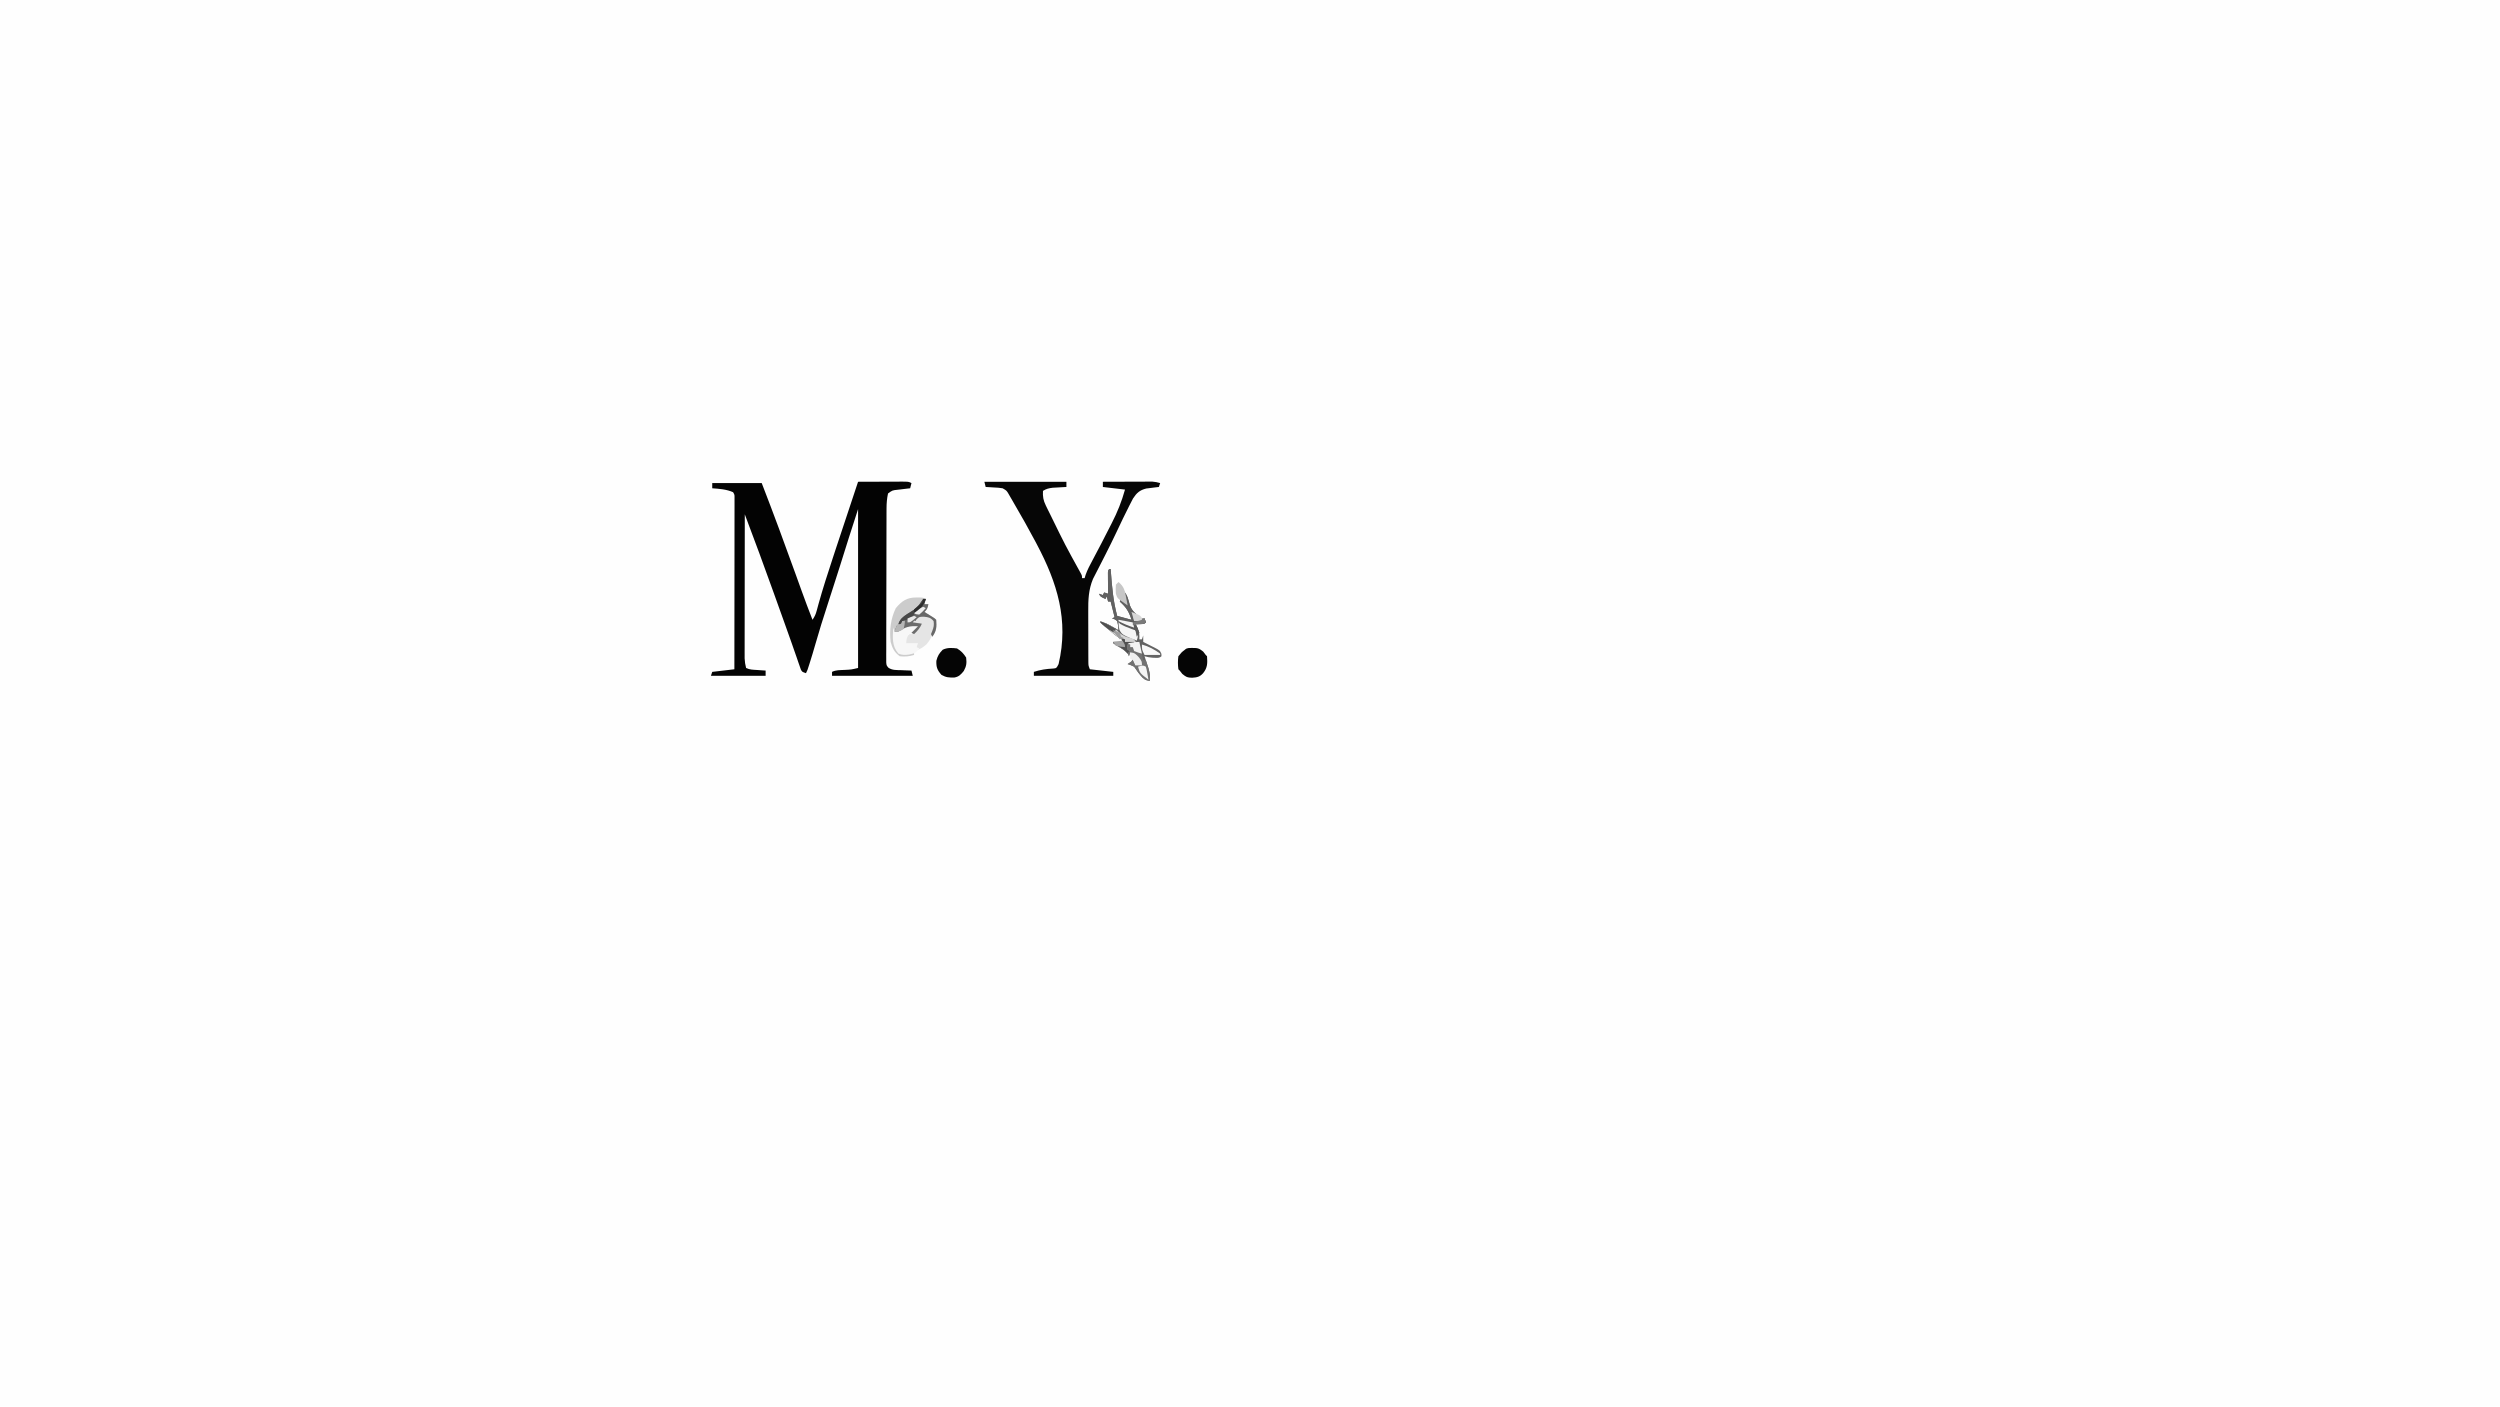
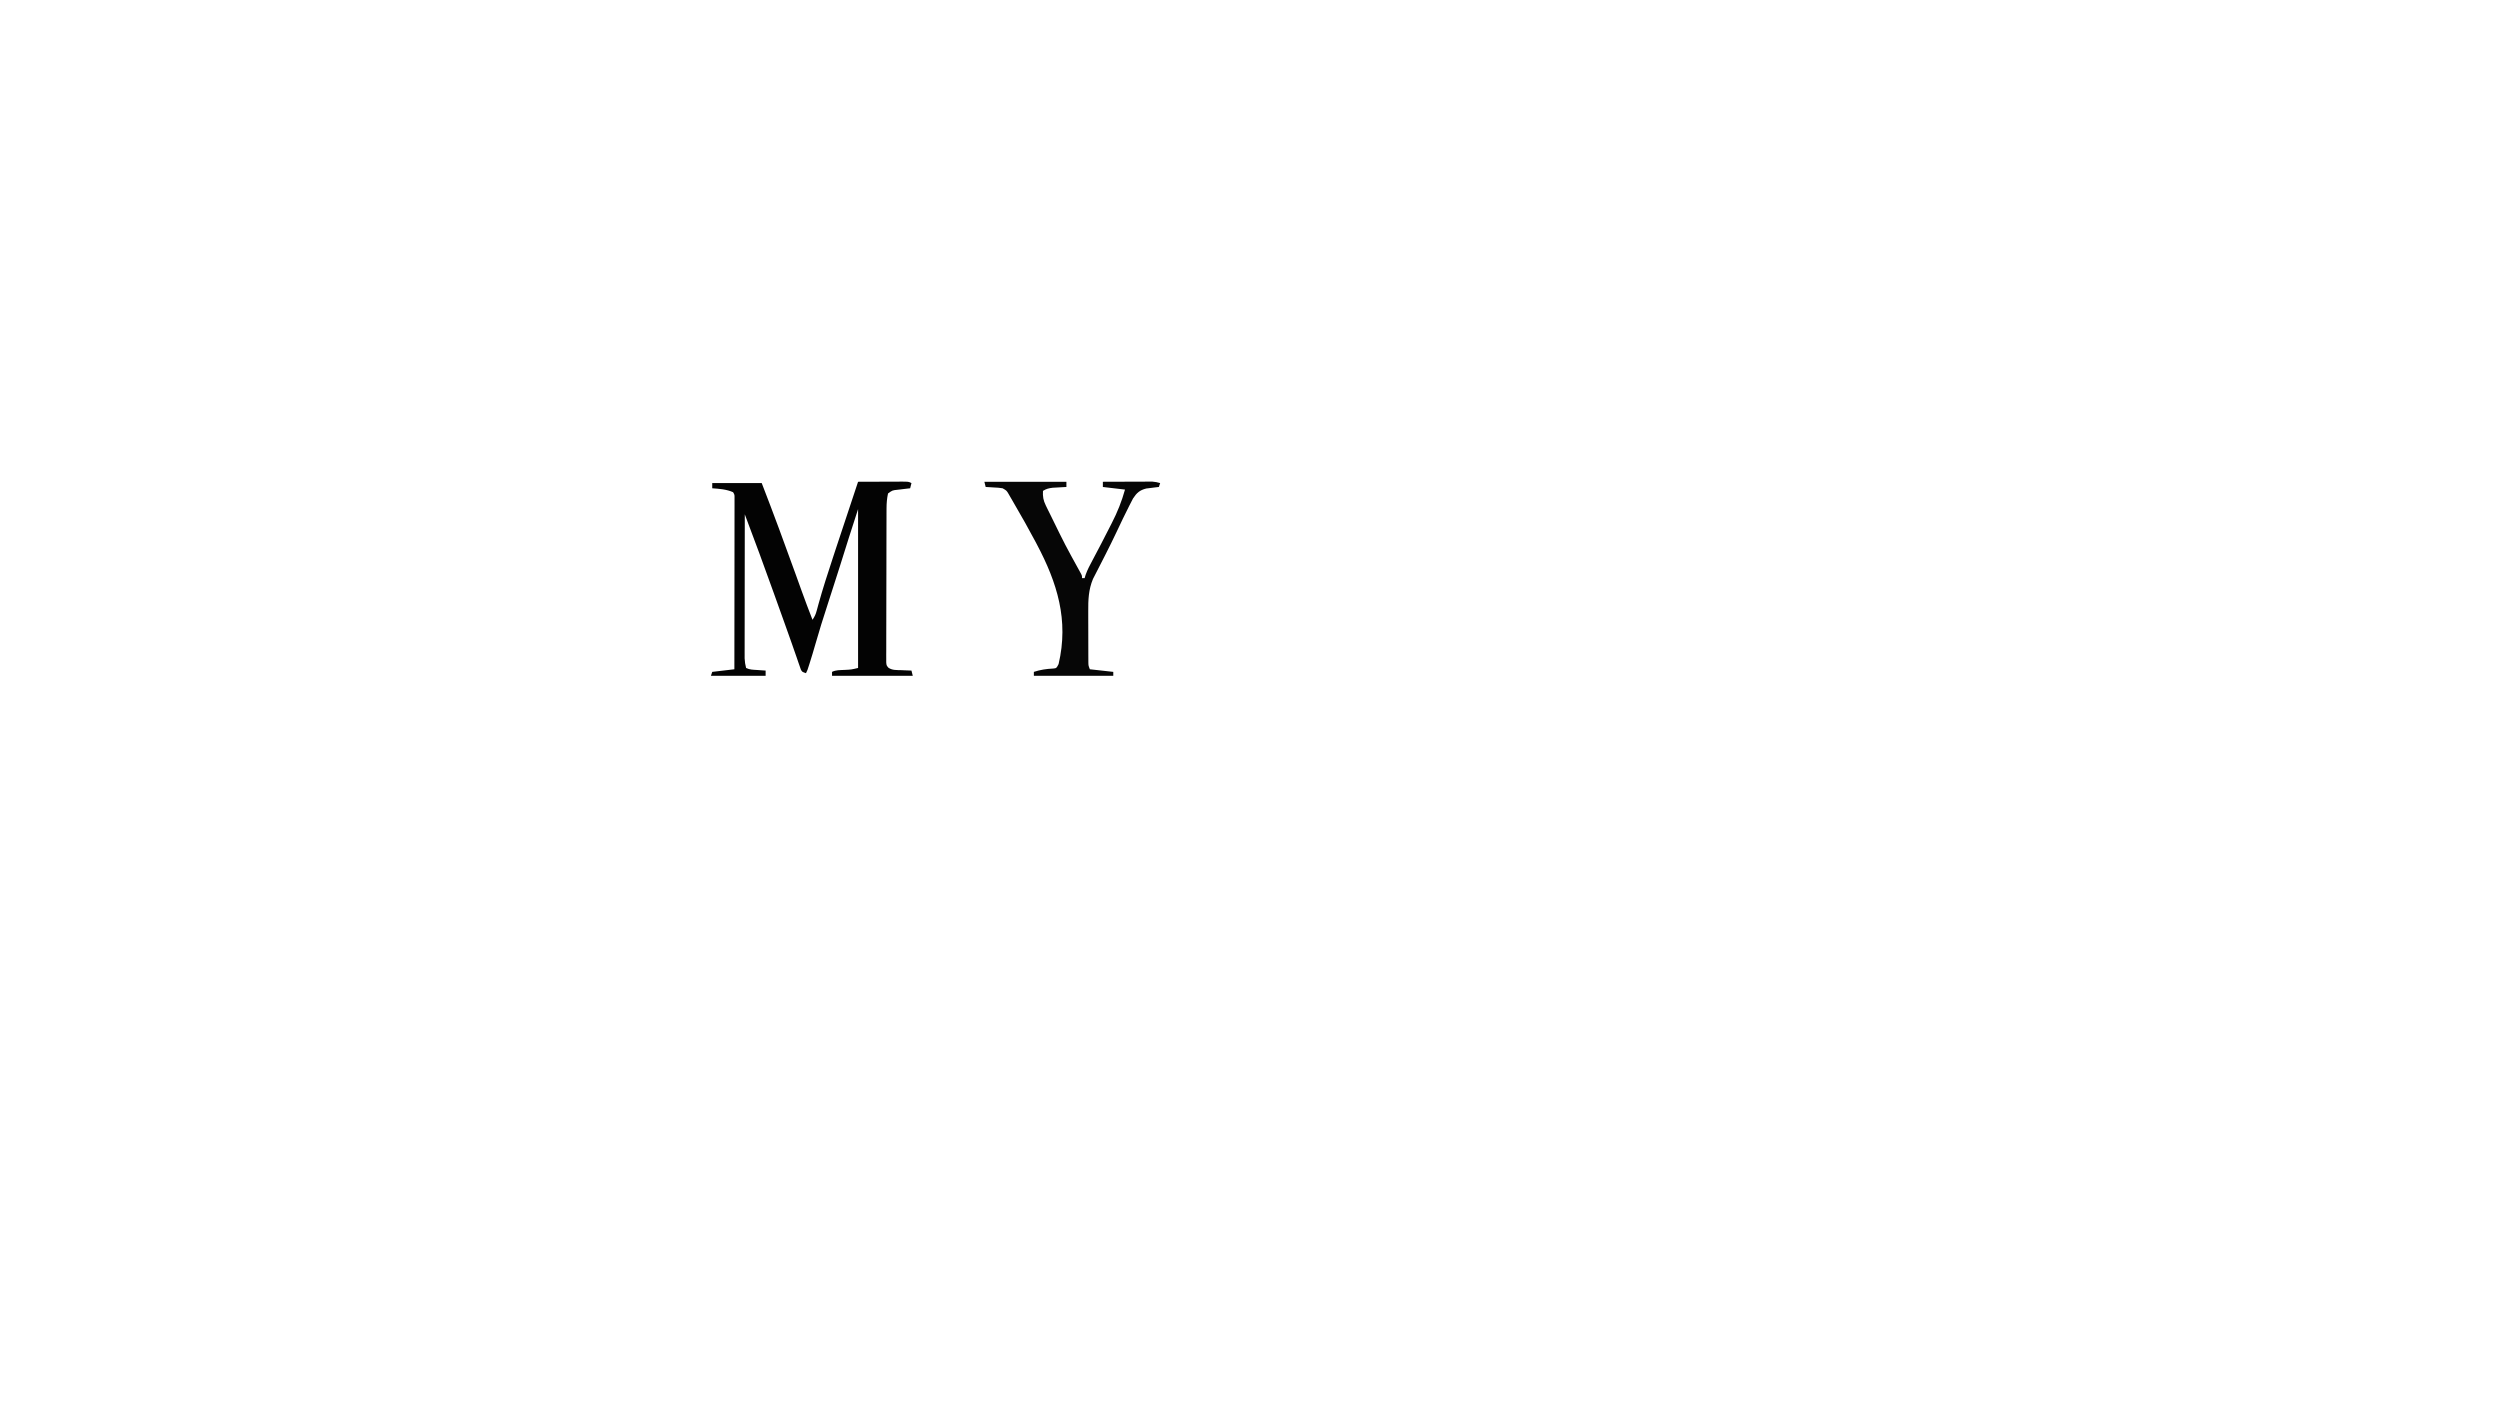
- <svg xmlns="http://www.w3.org/2000/svg" version="1.1" width="1920" height="1080">
-   <path d="M0 0 C633.6 0 1267.2 0 1920 0 C1920 356.4 1920 712.8 1920 1080 C1286.4 1080 652.8 1080 0 1080 C0 723.6 0 367.2 0 0 Z " fill="#FEFEFE" transform="translate(0,0)" />
+ <svg xmlns="http://www.w3.org/2000/svg" version="1.1" width="1920" height="1080" viewBox="0 0 1920 1080">
  <path d="M0 0 C5.518 -0.025 11.035 -0.043 16.553 -0.055 C18.431 -0.06 20.309 -0.067 22.187 -0.075 C24.882 -0.088 27.578 -0.093 30.273 -0.098 C31.116 -0.103 31.959 -0.108 32.827 -0.113 C38.772 -0.114 38.772 -0.114 41 1 C40.67 2.32 40.34 3.64 40 5 C38.94 5.121 37.881 5.242 36.789 5.367 C35.401 5.536 34.013 5.705 32.625 5.875 C31.926 5.954 31.228 6.032 30.508 6.113 C26.309 6.552 26.309 6.552 23 9 C22.147 12.851 21.872 16.55 21.86 20.485 C21.854 21.549 21.848 22.613 21.842 23.709 C21.841 24.861 21.84 26.013 21.839 27.2 C21.834 28.425 21.829 29.65 21.824 30.912 C21.812 34.259 21.804 37.606 21.8 40.953 C21.797 43.044 21.793 45.136 21.788 47.227 C21.775 53.774 21.765 60.321 21.761 66.867 C21.757 74.421 21.739 81.975 21.71 89.529 C21.689 95.374 21.678 101.219 21.677 107.064 C21.676 110.553 21.67 114.042 21.652 117.532 C21.633 121.417 21.637 125.303 21.644 129.188 C21.63 130.925 21.63 130.925 21.616 132.697 C21.621 133.753 21.627 134.809 21.633 135.896 C21.631 136.815 21.63 137.733 21.628 138.68 C21.829 141.044 21.829 141.044 23.286 142.787 C26.223 144.865 29.706 144.581 33.188 144.688 C33.937 144.722 34.687 144.756 35.459 144.791 C37.305 144.873 39.153 144.938 41 145 C41.33 146.32 41.66 147.64 42 149 C21.54 149 1.08 149 -20 149 C-20 148.01 -20 147.02 -20 146 C-17.007 144.503 -13.853 144.667 -10.562 144.5 C-5.206 144.244 -5.206 144.244 0 143 C0 102.74 0 62.48 0 21 C-7.099 42.969 -7.099 42.969 -14 65 C-15.243 68.907 -16.492 72.812 -17.75 76.715 C-18.448 78.887 -19.146 81.06 -19.844 83.232 C-20.922 86.587 -22.001 89.942 -23.082 93.296 C-28.371 109.687 -28.371 109.687 -33.221 126.211 C-34.302 130.081 -35.481 133.917 -36.688 137.75 C-36.9 138.433 -37.112 139.116 -37.33 139.82 C-38.873 144.746 -38.873 144.746 -40 147 C-43 146 -43 146 -43.987 144.092 C-44.277 143.251 -44.566 142.41 -44.864 141.543 C-45.202 140.582 -45.54 139.62 -45.888 138.63 C-46.248 137.567 -46.609 136.505 -46.98 135.41 C-47.785 133.107 -48.59 130.804 -49.396 128.5 C-49.82 127.276 -50.244 126.051 -50.681 124.79 C-52.668 119.061 -54.728 113.358 -56.78 107.653 C-57.983 104.308 -59.182 100.961 -60.381 97.615 C-60.869 96.253 -61.358 94.89 -61.846 93.528 C-62.819 90.814 -63.791 88.099 -64.762 85.385 C-71.988 65.185 -79.412 45.067 -87 25 C-87.023 39.647 -87.041 54.294 -87.052 68.941 C-87.057 75.742 -87.064 82.543 -87.075 89.344 C-87.086 95.906 -87.092 102.467 -87.095 109.029 C-87.097 111.534 -87.1 114.039 -87.106 116.544 C-87.113 120.049 -87.114 123.554 -87.114 127.059 C-87.117 128.098 -87.121 129.137 -87.124 130.207 C-87.123 131.164 -87.122 132.122 -87.12 133.109 C-87.122 134.352 -87.122 134.352 -87.123 135.62 C-86.99 138.189 -86.679 140.517 -86 143 C-83.167 144.416 -80.525 144.346 -77.375 144.562 C-76.186 144.646 -74.998 144.73 -73.773 144.816 C-72.858 144.877 -71.943 144.938 -71 145 C-71 146.32 -71 147.64 -71 149 C-84.86 149 -98.72 149 -113 149 C-112.67 148.01 -112.34 147.02 -112 146 C-103.585 145.01 -103.585 145.01 -95 144 C-94.977 126.563 -94.959 109.126 -94.948 91.689 C-94.943 83.594 -94.936 75.498 -94.925 67.402 C-94.915 60.347 -94.908 53.293 -94.906 46.239 C-94.905 42.502 -94.902 38.765 -94.894 35.028 C-94.886 30.861 -94.886 26.694 -94.886 22.528 C-94.883 21.282 -94.879 20.036 -94.876 18.753 C-94.877 17.622 -94.878 16.492 -94.88 15.328 C-94.879 14.341 -94.878 13.355 -94.877 12.339 C-94.845 9.977 -94.845 9.977 -96 8 C-101.158 5.751 -106.456 5.416 -112 5 C-112 3.68 -112 2.36 -112 1 C-99.46 1 -86.92 1 -74 1 C-64.985 24.244 -56.37 47.612 -47.928 71.068 C-47.256 72.934 -46.584 74.8 -45.911 76.667 C-45.085 78.962 -44.26 81.257 -43.436 83.553 C-40.728 91.076 -37.897 98.547 -35 106 C-33.248 103.372 -32.555 101.89 -31.762 98.948 C-31.538 98.133 -31.314 97.318 -31.082 96.479 C-30.842 95.594 -30.603 94.709 -30.355 93.797 C-27.022 81.83 -23.202 70.046 -19.312 58.25 C-18.609 56.107 -17.906 53.964 -17.203 51.821 C-11.526 34.528 -5.792 17.254 0 0 Z " fill="#030303" transform="translate(659,370)" />
  <path d="M0 0 C20.79 0 41.58 0 63 0 C63 1.32 63 2.64 63 4 C61.554 4.073 61.554 4.073 60.078 4.148 C58.815 4.223 57.552 4.298 56.25 4.375 C54.371 4.479 54.371 4.479 52.453 4.586 C49.39 4.953 47.58 5.397 45 7 C44.784 11.35 45.22 14.202 47.133 18.105 C47.838 19.562 47.838 19.562 48.557 21.047 C49.074 22.084 49.592 23.12 50.125 24.188 C50.655 25.27 51.186 26.353 51.732 27.468 C62.068 48.579 62.068 48.579 73.406 69.148 C75 72 75 72 75 74 C75.66 74 76.32 74 77 74 C77.244 73.175 77.487 72.35 77.738 71.5 C79.207 67.426 81.124 63.798 83.188 60 C87.5 51.906 91.733 43.774 95.876 35.592 C96.533 34.299 97.193 33.008 97.857 31.719 C102.196 23.293 105.457 15.137 108 6 C102.39 5.34 96.78 4.68 91 4 C91 2.68 91 1.36 91 0 C96.623 -0.025 102.247 -0.043 107.87 -0.055 C109.783 -0.06 111.696 -0.067 113.608 -0.075 C116.359 -0.088 119.109 -0.093 121.859 -0.098 C122.714 -0.103 123.568 -0.108 124.448 -0.113 C125.649 -0.113 125.649 -0.113 126.874 -0.114 C127.576 -0.116 128.277 -0.118 129 -0.12 C131.106 0.006 132.974 0.427 135 1 C134.67 1.99 134.34 2.98 134 4 C133.12 4.098 132.239 4.196 131.332 4.297 C130.171 4.446 129.009 4.596 127.812 4.75 C126.09 4.959 126.09 4.959 124.332 5.172 C119.313 6.419 116.934 8.556 114.148 12.863 C113.563 14.002 112.978 15.14 112.375 16.312 C111.871 17.286 111.871 17.286 111.358 18.279 C107.955 24.929 104.766 31.686 101.58 38.441 C98.815 44.283 95.968 50.075 93.031 55.832 C92.692 56.499 92.353 57.167 92.004 57.854 C89.268 63.237 89.268 63.237 87.933 65.814 C86.976 67.66 86.032 69.513 85.09 71.367 C84.542 72.431 83.994 73.494 83.429 74.589 C79.971 82.841 79.713 90.718 79.77 99.586 C79.77 100.765 79.77 101.943 79.771 103.158 C79.774 105.634 79.782 108.11 79.794 110.585 C79.813 114.384 79.815 118.182 79.814 121.98 C79.819 124.391 79.825 126.801 79.832 129.211 C79.833 130.348 79.834 131.486 79.835 132.658 C79.842 133.71 79.848 134.761 79.855 135.845 C79.859 136.771 79.862 137.696 79.866 138.65 C79.906 141.154 79.906 141.154 81 144 C86.94 144.66 92.88 145.32 99 146 C99 146.99 99 147.98 99 149 C78.87 149 58.74 149 38 149 C38 148.01 38 147.02 38 146 C43.016 144.364 47.59 143.692 52.863 143.441 C55.387 143.181 55.387 143.181 57 140 C64.951 106.264 55.914 77.564 40.375 48.188 C39.981 47.442 39.587 46.696 39.18 45.927 C33.996 36.162 28.589 26.539 23 17 C22.43 16.006 21.86 15.011 21.273 13.987 C20.749 13.085 20.226 12.184 19.686 11.255 C19.236 10.476 18.787 9.696 18.323 8.894 C16.976 6.721 16.976 6.721 14 5 C10.802 4.54 10.802 4.54 7.312 4.375 C6.133 4.3 4.954 4.225 3.738 4.148 C2.835 4.099 1.931 4.05 1 4 C0.67 2.68 0.34 1.36 0 0 Z " fill="#060606" transform="translate(756,370)" />
-   <path d="M0 0 C0.33 0 0.66 0 1 0 C1.045 0.629 1.09 1.257 1.136 1.905 C1.991 13.542 2.934 24.711 6 36 C9.63 36.99 13.26 37.98 17 39 C15.042 32.69 12.938 29.39 8 25 C8.33 24.34 8.66 23.68 9 23 C10.32 23.99 11.64 24.98 13 26 C12.34 23.03 11.68 20.06 11 17 C14.066 20.066 14.606 23.953 15.805 28.055 C17.077 31.191 18.464 32.804 21 35 C20.01 35 19.02 35 18 35 C18.33 36.65 18.66 38.3 19 40 C23.13 39.433 23.13 39.433 27 38 C27.33 38.99 27.66 39.98 28 41 C27 42 27 42 23.438 42.062 C22.303 42.042 21.169 42.021 20 42 C20.495 43.052 20.99 44.104 21.5 45.188 C22.828 48.255 23.307 50.621 23 54 C23.66 54 24.32 54 25 54 C25.33 53.01 25.66 52.02 26 51 C26 52.65 26 54.3 26 56 C26.927 56.459 27.854 56.918 28.809 57.391 C30.019 58.01 31.228 58.63 32.438 59.25 C33.049 59.55 33.661 59.851 34.291 60.16 C38.77 62.486 38.77 62.486 39.973 65.172 C39.982 65.775 39.991 66.378 40 67 C38.138 68.862 35.575 68.124 33.105 68.133 C30.96 67.998 29.064 67.584 27 67 C27.289 67.869 27.578 68.738 27.875 69.633 C28.246 70.785 28.617 71.938 29 73.125 C29.371 74.262 29.742 75.399 30.125 76.57 C30.969 79.879 31.165 82.605 31 86 C27.495 85.439 26.084 84.366 23.875 81.625 C23.377 81.019 22.88 80.413 22.367 79.789 C21.182 78.239 20.082 76.624 19 75 C16.448 73.795 16.448 73.795 14 73 C15.485 72.01 15.485 72.01 17 71 C17.33 70.34 17.66 69.68 18 69 C18.66 70.65 19.32 72.3 20 74 C21.65 74 23.3 74 25 74 C22.56 69.211 21.025 66.373 16 64 C15.67 64.99 15.34 65.98 15 67 C14.764 66.394 14.528 65.788 14.285 65.164 C12.69 62.478 11.212 61.755 8.438 60.375 C4.097 58.194 4.097 58.194 3 56 C5.31 56 7.62 56 10 56 C10 55.34 10 54.68 10 54 C9.479 53.786 8.958 53.572 8.422 53.352 C5 51.442 2.204 48.933 -0.75 46.375 C-1.352 45.859 -1.954 45.344 -2.574 44.812 C-4.053 43.545 -5.527 42.273 -7 41 C-3.278 41 -1.536 42.18 1.688 44 C2.681 44.557 3.675 45.114 4.699 45.688 C5.458 46.121 6.218 46.554 7 47 C6.819 43.562 6.819 43.562 6 40 C4.064 38.487 4.064 38.487 2 38 C2.99 37.505 2.99 37.505 4 37 C3.01 33.04 2.02 29.08 1 25 C0.34 25 -0.32 25 -1 25 C-1.33 23.68 -1.66 22.36 -2 21 C-2.33 21.66 -2.66 22.32 -3 23 C-6.875 21.25 -6.875 21.25 -8 19 C-7.01 19.33 -6.02 19.66 -5 20 C-4.67 19.34 -4.34 18.68 -4 18 C-3.01 18.33 -2.02 18.66 -1 19 C-1.012 17.712 -1.023 16.424 -1.035 15.098 C-1.045 13.419 -1.054 11.741 -1.062 10.062 C-1.071 9.212 -1.079 8.362 -1.088 7.486 C-1.091 6.677 -1.094 5.869 -1.098 5.035 C-1.103 4.286 -1.108 3.537 -1.114 2.766 C-1 1 -1 1 0 0 Z " fill="#636363" transform="translate(852,437)" />
-   <path d="M0 0 C0.98 -0.003 1.959 -0.005 2.969 -0.008 C5.5 0.125 5.5 0.125 7.5 1.125 C7.17 2.445 6.84 3.765 6.5 5.125 C7.49 5.125 8.48 5.125 9.5 5.125 C8.927 7.992 8.639 8.986 6.5 11.125 C7.066 11.474 7.632 11.824 8.215 12.184 C8.948 12.639 9.682 13.094 10.438 13.562 C11.168 14.015 11.899 14.467 12.652 14.934 C14.5 16.125 14.5 16.125 15.5 17.125 C15.86 22.527 15.859 25.646 12.5 30.125 C12.17 29.465 11.84 28.805 11.5 28.125 C11.964 26.98 11.964 26.98 12.438 25.812 C13.577 22.93 13.983 21.185 13.5 18.125 C11.109 15.352 9.6 15.136 5.938 14.75 C2.55 14.816 2.55 14.816 0.562 16.625 C0.037 17.367 0.037 17.367 -0.5 18.125 C1.15 18.785 2.8 19.445 4.5 20.125 C3.057 23.491 1.167 25.635 -1.5 28.125 C-2.16 27.795 -2.82 27.465 -3.5 27.125 C-1.85 25.475 -0.2 23.825 1.5 22.125 C-5.055 21.665 -7.973 22.657 -13.5 26.125 C-14.49 26.125 -15.48 26.125 -16.5 26.125 C-17.042 34.62 -17.042 34.62 -13.5 42.125 C-9.288 43.529 -5.79 43.044 -1.5 42.125 C-1.5 42.785 -1.5 43.445 -1.5 44.125 C-5.23 45.319 -8.608 45.535 -12.5 45.125 C-16.694 41.956 -18.121 39.1 -19.5 34.125 C-20.514 25.152 -19.481 16.285 -15.5 8.125 C-10.972 2.773 -7.017 -0.018 0 0 Z " fill="#CCCCCC" transform="translate(703.5,458.875)" />
-   <path d="M0 0 C0.33 0 0.66 0 1 0 C1.045 0.629 1.09 1.257 1.136 1.905 C1.991 13.542 2.934 24.711 6 36 C9.63 36.99 13.26 37.98 17 39 C15.042 32.69 12.938 29.39 8 25 C8.33 24.34 8.66 23.68 9 23 C10.32 23.99 11.64 24.98 13 26 C12.34 23.03 11.68 20.06 11 17 C14.066 20.066 14.606 23.953 15.805 28.055 C17.077 31.191 18.464 32.804 21 35 C20.01 35 19.02 35 18 35 C18.33 36.65 18.66 38.3 19 40 C23.13 39.433 23.13 39.433 27 38 C27.33 38.99 27.66 39.98 28 41 C27 42 27 42 23.438 42.062 C22.303 42.042 21.169 42.021 20 42 C20.536 43.093 21.073 44.186 21.625 45.312 C22.306 47.138 22.306 47.138 23 49 C22.34 49.99 21.68 50.98 21 52 C20.505 49.525 20.505 49.525 20 47 C19.134 46.732 18.267 46.464 17.375 46.188 C14.082 45.029 11.089 43.618 8 42 C8.495 45.699 8.495 45.699 10 49 C12.25 50.323 14.43 51.165 16.906 51.98 C19.476 53.232 20.002 54.379 21 57 C17.535 57.495 17.535 57.495 14 58 C14 59.32 14 60.64 14 62 C14.66 62.33 15.32 62.66 16 63 C15.01 63.99 15.01 63.99 14 65 C13.591 64.559 13.183 64.118 12.762 63.664 C10.895 61.901 9.018 60.684 6.812 59.375 C5.526 58.61 4.249 57.825 3 57 C3 56.67 3 56.34 3 56 C5.31 56 7.62 56 10 56 C10 55.34 10 54.68 10 54 C9.479 53.786 8.958 53.572 8.422 53.352 C5 51.442 2.204 48.933 -0.75 46.375 C-1.352 45.859 -1.954 45.344 -2.574 44.812 C-4.053 43.545 -5.527 42.273 -7 41 C-3.278 41 -1.536 42.18 1.688 44 C2.681 44.557 3.675 45.114 4.699 45.688 C5.458 46.121 6.218 46.554 7 47 C6.819 43.562 6.819 43.562 6 40 C4.064 38.487 4.064 38.487 2 38 C2.99 37.505 2.99 37.505 4 37 C3.01 33.04 2.02 29.08 1 25 C0.34 25 -0.32 25 -1 25 C-1.33 23.68 -1.66 22.36 -2 21 C-2.33 21.66 -2.66 22.32 -3 23 C-6.875 21.25 -6.875 21.25 -8 19 C-7.01 19.33 -6.02 19.66 -5 20 C-4.67 19.34 -4.34 18.68 -4 18 C-3.01 18.33 -2.02 18.66 -1 19 C-1.012 17.712 -1.023 16.424 -1.035 15.098 C-1.045 13.419 -1.054 11.741 -1.062 10.062 C-1.071 9.212 -1.079 8.362 -1.088 7.486 C-1.091 6.677 -1.094 5.869 -1.098 5.035 C-1.103 4.286 -1.108 3.537 -1.114 2.766 C-1 1 -1 1 0 0 Z " fill="#616161" transform="translate(852,437)" />
-   <path d="M0 0 C3.336 2.058 4.826 3.739 7 7 C7.487 11.301 7.282 13.484 5.188 17.312 C2.999 20.002 1.428 21.77 -2.086 22.336 C-6.071 22.404 -8.414 22.336 -11.938 20.312 C-15.194 16.661 -16.051 14.418 -15.875 9.5 C-14.921 5.683 -13.718 3.801 -11 1 C-7.54 -0.73 -3.783 -0.484 0 0 Z " fill="#050505" transform="translate(735,498)" />
-   <path d="M0 0 C4.102 0.018 4.959 0.143 8.312 2.812 C8.952 3.658 9.591 4.504 10.25 5.375 C10.58 5.705 10.91 6.035 11.25 6.375 C11.605 11.703 11.711 15.049 8.25 19.375 C5.706 22.212 3.494 22.649 -0.188 22.875 C-3.973 22.769 -4.636 22.468 -7.75 19.938 C-8.41 19.092 -9.07 18.246 -9.75 17.375 C-10.08 17.045 -10.41 16.715 -10.75 16.375 C-11.188 12.993 -11.237 9.752 -10.75 6.375 C-8.312 3.312 -8.312 3.312 -5.75 1.375 C-4.108 -0.267 -2.258 0.087 0 0 Z " fill="#050505" transform="translate(915.75,497.625)" />
-   <path d="M0 0 C4.14 0.665 5.869 1.274 8.5 4.562 C8.5 11.378 6.583 17.159 2.062 22.375 C-0.119 24.237 -1.8 25.631 -4.5 26.562 C-5.16 26.233 -5.82 25.902 -6.5 25.562 C-6.5 24.573 -6.5 23.582 -6.5 22.562 C-8.81 22.562 -11.12 22.562 -13.5 22.562 C-14.188 20.812 -14.188 20.812 -14.5 18.562 C-13.049 15.821 -12.052 14.766 -9.125 13.688 C-5.418 12.099 -3.928 9.753 -1.5 6.562 C-3.81 6.232 -6.12 5.902 -8.5 5.562 C-5.752 2.232 -4.338 0.697 0 0 Z " fill="#E5E5E5" transform="translate(709.5,472.4375)" />
-   <path d="M0 0 C1.236 0.017 1.236 0.017 2.496 0.035 C3.322 0.044 4.149 0.053 5 0.062 C5.638 0.074 6.276 0.086 6.934 0.098 C5.982 1.27 5.022 2.436 4.059 3.598 C3.258 4.572 3.258 4.572 2.441 5.566 C1.944 6.072 1.446 6.577 0.934 7.098 C0.274 7.098 -0.386 7.098 -1.066 7.098 C-2.527 9.745 -3.066 10.992 -3.066 14.098 C-0.096 14.098 2.874 14.098 5.934 14.098 C5.604 15.088 5.274 16.078 4.934 17.098 C5.594 17.428 6.254 17.758 6.934 18.098 C4.599 21.6 3.049 21.959 -0.973 22.797 C-4.095 23.245 -6.099 23.244 -9.066 22.098 C-14.235 16.113 -13.477 9.682 -13.066 2.098 C-12.736 3.088 -12.406 4.078 -12.066 5.098 C-10.586 4.455 -9.107 3.808 -7.629 3.16 C-6.805 2.801 -5.981 2.441 -5.133 2.07 C-0.816 0.039 -0.816 0.039 0 0 Z " fill="#F7F7F7" transform="translate(699.0664,479.9023)" />
-   <path d="M0 0 C0.133 0.675 0.266 1.351 0.402 2.047 C0.579 2.939 0.756 3.831 0.938 4.75 C1.112 5.632 1.286 6.513 1.465 7.422 C1.924 9.632 2.433 11.815 3 14 C3.66 14 4.32 14 5 14 C8.444 24.374 8.444 24.374 8 30 C4.495 29.439 3.084 28.366 0.875 25.625 C0.377 25.019 -0.12 24.413 -0.633 23.789 C-1.818 22.239 -2.918 20.624 -4 19 C-6.552 17.795 -6.552 17.795 -9 17 C-8.01 16.34 -7.02 15.68 -6 15 C-5.67 14.34 -5.34 13.68 -5 13 C-4.34 14.65 -3.68 16.3 -3 18 C-1.35 18 0.3 18 2 18 C-0.44 13.211 -1.975 10.373 -7 8 C-7.33 8.99 -7.66 9.98 -8 11 C-8.144 10.258 -8.289 9.515 -8.438 8.75 C-8.781 7.072 -9.167 5.401 -9.625 3.75 C-9.749 3.172 -9.873 2.595 -10 2 C-7.759 -0.241 -3.065 0 0 0 Z " fill="#727272" transform="translate(875,493)" />
-   <path d="M0 0 C0.66 0 1.32 0 2 0 C1.67 1.32 1.34 2.64 1 4 C1.99 4 2.98 4 4 4 C3.427 6.867 3.139 7.861 1 10 C1.566 10.349 2.132 10.699 2.715 11.059 C3.448 11.514 4.182 11.969 4.938 12.438 C5.668 12.89 6.399 13.342 7.152 13.809 C9 15 9 15 10 16 C10.36 21.402 10.359 24.521 7 29 C6.67 28.34 6.34 27.68 6 27 C6.464 25.855 6.464 25.855 6.938 24.688 C8.077 21.805 8.483 20.06 8 17 C5.609 14.227 4.1 14.011 0.438 13.625 C-2.95 13.691 -2.95 13.691 -4.938 15.5 C-5.288 15.995 -5.639 16.49 -6 17 C-6.66 16.67 -7.32 16.34 -8 16 C-7.67 15.34 -7.34 14.68 -7 14 C-8.484 14.423 -9.962 14.864 -11.438 15.312 C-12.261 15.556 -13.085 15.8 -13.934 16.051 C-14.616 16.364 -15.297 16.677 -16 17 C-16.33 17.99 -16.66 18.98 -17 20 C-17.66 19.67 -18.32 19.34 -19 19 C-17.525 15.255 -15.579 13.746 -12.25 11.562 C-4.707 6.978 -4.707 6.978 0 0 Z " fill="#686868" transform="translate(709,460)" />
-   <path d="M0 0 C5.471 1.989 10.405 4.279 14.375 8.562 C17.461 11.428 20 12.188 24.012 13.227 C26 14 26 14 28 17 C25.69 17.33 23.38 17.66 21 18 C21 19.32 21 20.64 21 22 C21.66 22.33 22.32 22.66 23 23 C22.34 23.66 21.68 24.32 21 25 C20.591 24.559 20.183 24.118 19.762 23.664 C17.895 21.901 16.018 20.684 13.812 19.375 C12.526 18.61 11.249 17.825 10 17 C10 16.67 10 16.34 10 16 C12.31 16 14.62 16 17 16 C17 15.34 17 14.68 17 14 C16.479 13.785 15.958 13.569 15.422 13.348 C12.01 11.449 9.205 8.974 6.25 6.438 C5.648 5.93 5.046 5.423 4.426 4.9 C2.929 3.626 1.461 2.316 0 1 C0 0.67 0 0.34 0 0 Z " fill="#D4D4D4" transform="translate(845,477)" />
-   <path d="M0 0 C0.66 0.33 1.32 0.66 2 1 C1.01 2.32 0.02 3.64 -1 5 C1.31 5.33 3.62 5.66 6 6 C4.557 9.366 2.667 11.51 0 14 C-0.66 13.67 -1.32 13.34 -2 13 C-0.35 11.35 1.3 9.7 3 8 C-3.555 7.54 -6.473 8.532 -12 12 C-12.99 12 -13.98 12 -15 12 C-14.188 9.562 -14.188 9.562 -13 7 C-12.01 6.67 -11.02 6.34 -10 6 C-9.588 5.546 -9.175 5.093 -8.75 4.625 C-6.157 2.217 -3.296 1.198 0 0 Z " fill="#6C6C6C" transform="translate(702,473)" />
-   <path d="M0 0 C2.134 0.875 4.257 1.775 6.375 2.688 C7.558 3.186 8.742 3.685 9.961 4.199 C13 6 13 6 14.477 8.52 C15 11 15 11 14 14 C2.856 9.501 2.856 9.501 0.758 5.82 C0.25 3.625 0.25 3.625 0 0 Z " fill="#F5F5F5" transform="translate(859,478)" />
-   <path d="M0 0 C0.33 0.99 0.66 1.98 1 3 C0 4 0 4 -3.562 4.062 C-4.697 4.042 -5.831 4.021 -7 4 C-6.464 5.093 -5.928 6.186 -5.375 7.312 C-4.921 8.529 -4.468 9.746 -4 11 C-4.99 12.485 -4.99 12.485 -6 14 C-6.33 12.35 -6.66 10.7 -7 9 C-7.866 8.732 -8.732 8.464 -9.625 8.188 C-12.95 7.018 -15.952 5.772 -19 4 C-19.33 3.01 -19.66 2.02 -20 1 C-19.036 1.095 -18.072 1.191 -17.078 1.289 C-15.815 1.4 -14.552 1.511 -13.25 1.625 C-11.997 1.741 -10.744 1.857 -9.453 1.977 C-5.695 2.002 -3.453 0 0 0 Z " fill="#5B5B5B" transform="translate(879,475)" />
-   <path d="M0 0 C4.047 3.311 4.812 6.184 5.75 11.25 C5.992 12.513 6.235 13.777 6.484 15.078 C6.74 16.524 6.74 16.524 7 18 C5.681 17.072 4.37 16.132 3.062 15.188 C2.332 14.665 1.601 14.143 0.848 13.605 C-1 12 -1 12 -2 9 C-2.188 5.438 -2.188 5.438 -2 2 C-1.34 1.34 -0.68 0.68 0 0 Z " fill="#C6C6C6" transform="translate(859,447)" />
-   <path d="M0 0 C5.235 1.44 9.63 3.817 14 7 C14 7.33 14 7.66 14 8 C10.04 8 6.08 8 2 8 C0 4 0 4 0 0 Z " fill="#F9F9F9" transform="translate(877,495)" />
-   <path d="M0 0 C0.99 0.33 1.98 0.66 3 1 C3 1.66 3 2.32 3 3 C5.31 3 7.62 3 10 3 C10 3.33 10 3.66 10 4 C8.35 4.33 6.7 4.66 5 5 C5 6.32 5 7.64 5 9 C5.66 9.33 6.32 9.66 7 10 C6.34 10.66 5.68 11.32 5 12 C4.591 11.559 4.183 11.118 3.762 10.664 C1.895 8.901 0.018 7.684 -2.188 6.375 C-3.474 5.61 -4.751 4.825 -6 4 C-6 3.67 -6 3.34 -6 3 C-3.69 3 -1.38 3 1 3 C0.67 2.01 0.34 1.02 0 0 Z " fill="#505050" transform="translate(861,490)" />
-   <path d="M0 0 C0.66 0 1.32 0 2 0 C0.598 4.461 -1.598 6.847 -5 10 C-5.516 10.536 -6.031 11.072 -6.562 11.625 C-8.931 13.89 -10.944 15.759 -14.188 16.5 C-15.085 16.747 -15.085 16.747 -16 17 C-16.33 17.99 -16.66 18.98 -17 20 C-17.66 19.67 -18.32 19.34 -19 19 C-17.525 15.255 -15.579 13.746 -12.25 11.562 C-4.707 6.978 -4.707 6.978 0 0 Z " fill="#474747" transform="translate(709,460)" />
-   <path d="M0 0 C3.455 0.256 4.274 1.286 6.75 3.875 C9 7 9 7 9 10 C7.35 10 5.7 10 4 10 C3.711 9.361 3.422 8.721 3.125 8.062 C2.172 5.848 2.172 5.848 0 5 C0 3.35 0 1.7 0 0 Z " fill="#EFEFEF" transform="translate(868,501)" />
-   <path d="M0 0 C0.66 2.97 1.32 5.94 2 9 C-0.938 8.188 -0.938 8.188 -4 7 C-4.33 6.01 -4.66 5.02 -5 4 C-5.66 4 -6.32 4 -7 4 C-7 3.34 -7 2.68 -7 2 C-7.66 1.67 -8.32 1.34 -9 1 C-2.25 0 -2.25 0 0 0 Z " fill="#F3F3F3" transform="translate(875,493)" />
-   <path d="M0 0 C0.633 2.285 0.633 2.285 1.125 5.062 C1.293 5.982 1.46 6.901 1.633 7.848 C1.754 8.558 1.875 9.268 2 10 C-4.571 5 -4.571 5 -6 0 C-2.25 -1.125 -2.25 -1.125 0 0 Z " fill="#F5F5F5" transform="translate(880,512)" />
-   <path d="M0 0 C0.66 0 1.32 0 2 0 C1.75 2.875 1.75 2.875 1 6 C-1.547 7.868 -2.809 8 -6 8 C-5.188 5.562 -5.188 5.562 -4 3 C-3.01 2.67 -2.02 2.34 -1 2 C-0.67 1.34 -0.34 0.68 0 0 Z " fill="#B7B7B7" transform="translate(693,477)" />
-   <path d="M0 0 C6.646 2.462 6.646 2.462 8.438 5.188 C8.623 5.786 8.809 6.384 9 7 C6.69 7 4.38 7 2 7 C1.34 4.69 0.68 2.38 0 0 Z " fill="#D8D8D8" transform="translate(869,470)" />
-   <path d="M0 0 C4.308 1.566 8.062 3.683 12 6 C11.67 6.99 11.34 7.98 11 9 C8.035 7.642 5.709 6.076 3.25 3.938 C2.636 3.41 2.023 2.883 1.391 2.34 C0.932 1.898 0.473 1.456 0 1 C0 0.67 0 0.34 0 0 Z " fill="#515151" transform="translate(845,477)" />
-   <path d="M0 0 C3.63 0.66 7.26 1.32 11 2 C11.33 3.32 11.66 4.64 12 6 C7.766 4.689 3.926 3.056 0 1 C0 0.67 0 0.34 0 0 Z " fill="#F4F4F4" transform="translate(859,476)" />
-   <path d="M0 0 C2 3 2 3 2 5 C-1.375 4.688 -1.375 4.688 -5 4 C-5.66 3.01 -6.32 2.02 -7 1 C-3.535 0.505 -3.535 0.505 0 0 Z " fill="#A6A6A6" transform="translate(862,492)" />
-   <path d="M0 0 C0.66 0 1.32 0 2 0 C0.608 4.428 -1.521 6.956 -5 10 C-5.66 10 -6.32 10 -7 10 C-7 9.34 -7 8.68 -7 8 C-6.031 7.196 -5.061 6.391 -4.062 5.562 C-0.806 3.293 -0.806 3.293 0 0 Z " fill="#2C2C2C" transform="translate(709,460)" />
-   <path d="M0 0 C0.66 0 1.32 0 2 0 C2.33 0.99 2.66 1.98 3 3 C1.417 4.583 -0.38 4.347 -2.562 4.562 C-3.802 4.688 -3.802 4.688 -5.066 4.816 C-6.024 4.907 -6.024 4.907 -7 5 C-7 4.34 -7 3.68 -7 3 C-4.69 2.34 -2.38 1.68 0 1 C0 0.67 0 0.34 0 0 Z " fill="#7A7A7A" transform="translate(877,475)" />
-   <path d="M0 0 C0.66 0.33 1.32 0.66 2 1 C-0.25 3.562 -0.25 3.562 -3 6 C-5.312 5.812 -5.312 5.812 -7 5 C-2.25 1.125 -2.25 1.125 0 0 Z " fill="#EEEEEE" transform="translate(709,466)" />
-   <path d="M0 0 C2.438 0.812 2.438 0.812 5 2 C5.33 2.99 5.66 3.98 6 5 C6.66 5.33 7.32 5.66 8 6 C7.01 6.33 6.02 6.66 5 7 C0 1.125 0 1.125 0 0 Z " fill="#9E9E9E" transform="translate(855,484)" />
-   <path d="M0 0 C0.66 0.33 1.32 0.66 2 1 C-2.75 5 -2.75 5 -5 5 C-5 4.01 -5 3.02 -5 2 C-2.625 0.938 -2.625 0.938 0 0 Z " fill="#E9E9E9" transform="translate(702,473)" />
</svg>
